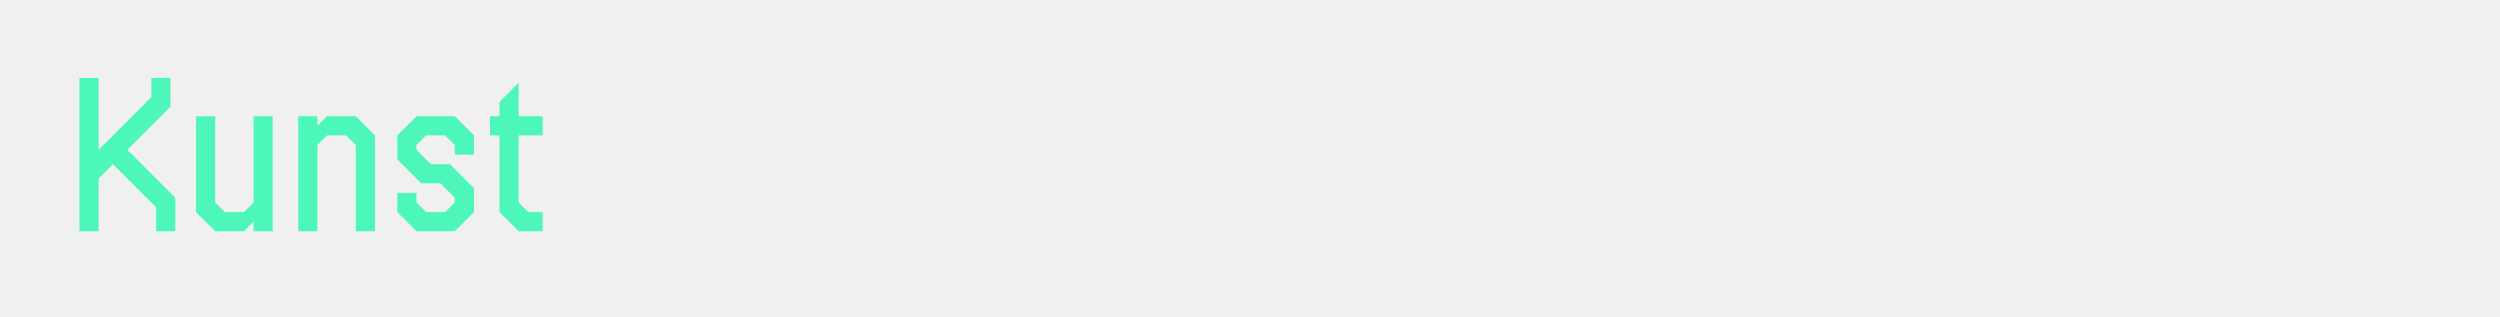
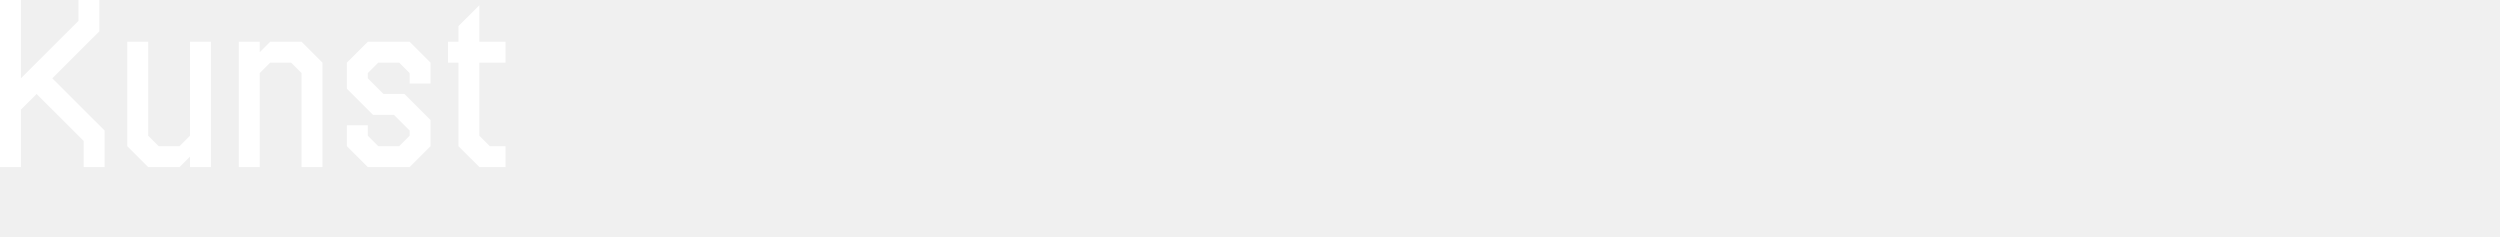
- <svg xmlns="http://www.w3.org/2000/svg" width="1200px" height="152px" viewBox="0 0 1200 152" version="1.1" style="background: #5134E9;">
-   <defs />
-   <g id="Page-1" stroke="none" stroke-width="1" fill="none" fill-rule="evenodd">
-     <g id="Artboard-2-Copy" fill="#4DF7BA">
-       <path d="M61.133,71.9 L84.133,94.9 L84.133,111 L74.933,111 L74.933,99.5 L54.233,78.8 L47.333,85.7 L47.333,111 L38.133,111 L38.133,37.4 L47.333,37.4 L47.333,71.9 L72.633,46.6 L72.633,37.4 L81.833,37.4 L81.833,51.2 L61.133,71.9 Z M103.3,111 L94.1,101.8 L94.1,55.8 L103.3,55.8 L103.3,97.2 L107.9,101.8 L117.1,101.8 L121.7,97.2 L121.7,55.8 L130.9,55.8 L130.9,111 L121.7,111 L121.7,106.4 L117.1,111 L103.3,111 Z M143.167,111 L143.167,55.8 L152.367,55.8 L152.367,60.4 L156.967,55.8 L170.767,55.8 L179.967,65 L179.967,111 L170.767,111 L170.767,69.6 L166.167,65 L156.967,65 L152.367,69.6 L152.367,111 L143.167,111 Z M199.9,111 L190.7,101.8 L190.7,92.6 L199.9,92.6 L199.9,97.2 L204.5,101.8 L213.7,101.8 L218.3,97.2 L218.3,94.9 L211.4,88 L202.2,88 L190.7,76.5 L190.7,65 L199.9,55.8 L218.3,55.8 L227.5,65 L227.5,74.2 L218.3,74.2 L218.3,69.6 L213.7,65 L204.5,65 L199.9,69.6 L199.9,71.9 L206.8,78.8 L216,78.8 L227.5,90.3 L227.5,101.8 L218.3,111 L199.9,111 Z M248.967,111 L239.767,101.8 L239.767,65 L235.167,65 L235.167,55.8 L239.767,55.8 L239.767,48.9 L248.967,39.7 L248.967,55.8 L260.467,55.8 L260.467,65 L248.967,65 L248.967,97.2 L253.567,101.8 L260.467,101.8 L260.467,111 L248.967,111 Z" id="Kunst" />
-     </g>
-   </g>
+ <svg xmlns="http://www.w3.org/2000/svg" width="1736" height="164">
+   <path d="M14.525 116V76.125L25.42 65.25l32.682 32.625V116h14.525V90.625l-36.313-36.25L68.995 21.75V0H54.47v14.5L14.525 54.375V0H0v116h14.525zm110.15 0l7.262-7.25V116h14.526V29h-14.526v65.25l-7.262 7.25H110.15l-7.263-7.25V29H88.362v72.5l14.525 14.5h21.788zm55.68 0V50.75l7.262-7.25h14.526l7.262 7.25V116h14.525V43.5L209.405 29h-21.788l-7.262 7.25V29H165.83v87h14.525zm104.097 0l14.525-14.5V83.375L280.821 65.25h-14.525l-10.894-10.875V50.75l7.262-7.25h14.526l7.262 7.25V58h14.525V43.5L284.452 29h-29.05l-14.525 14.5v18.125l18.156 18.125h14.525l10.894 10.875v3.625l-7.262 7.25h-14.526l-7.262-7.25V87h-14.525v14.5l14.525 14.5h29.05zm66.574 0v-14.5h-10.894l-7.262-7.25V43.5h18.156V29H332.87V3.625l-14.526 14.5V29h-7.262v14.5h7.262v58L332.87 116h18.156z" fill="#FFF" fill-rule="nonzero" />
</svg>
